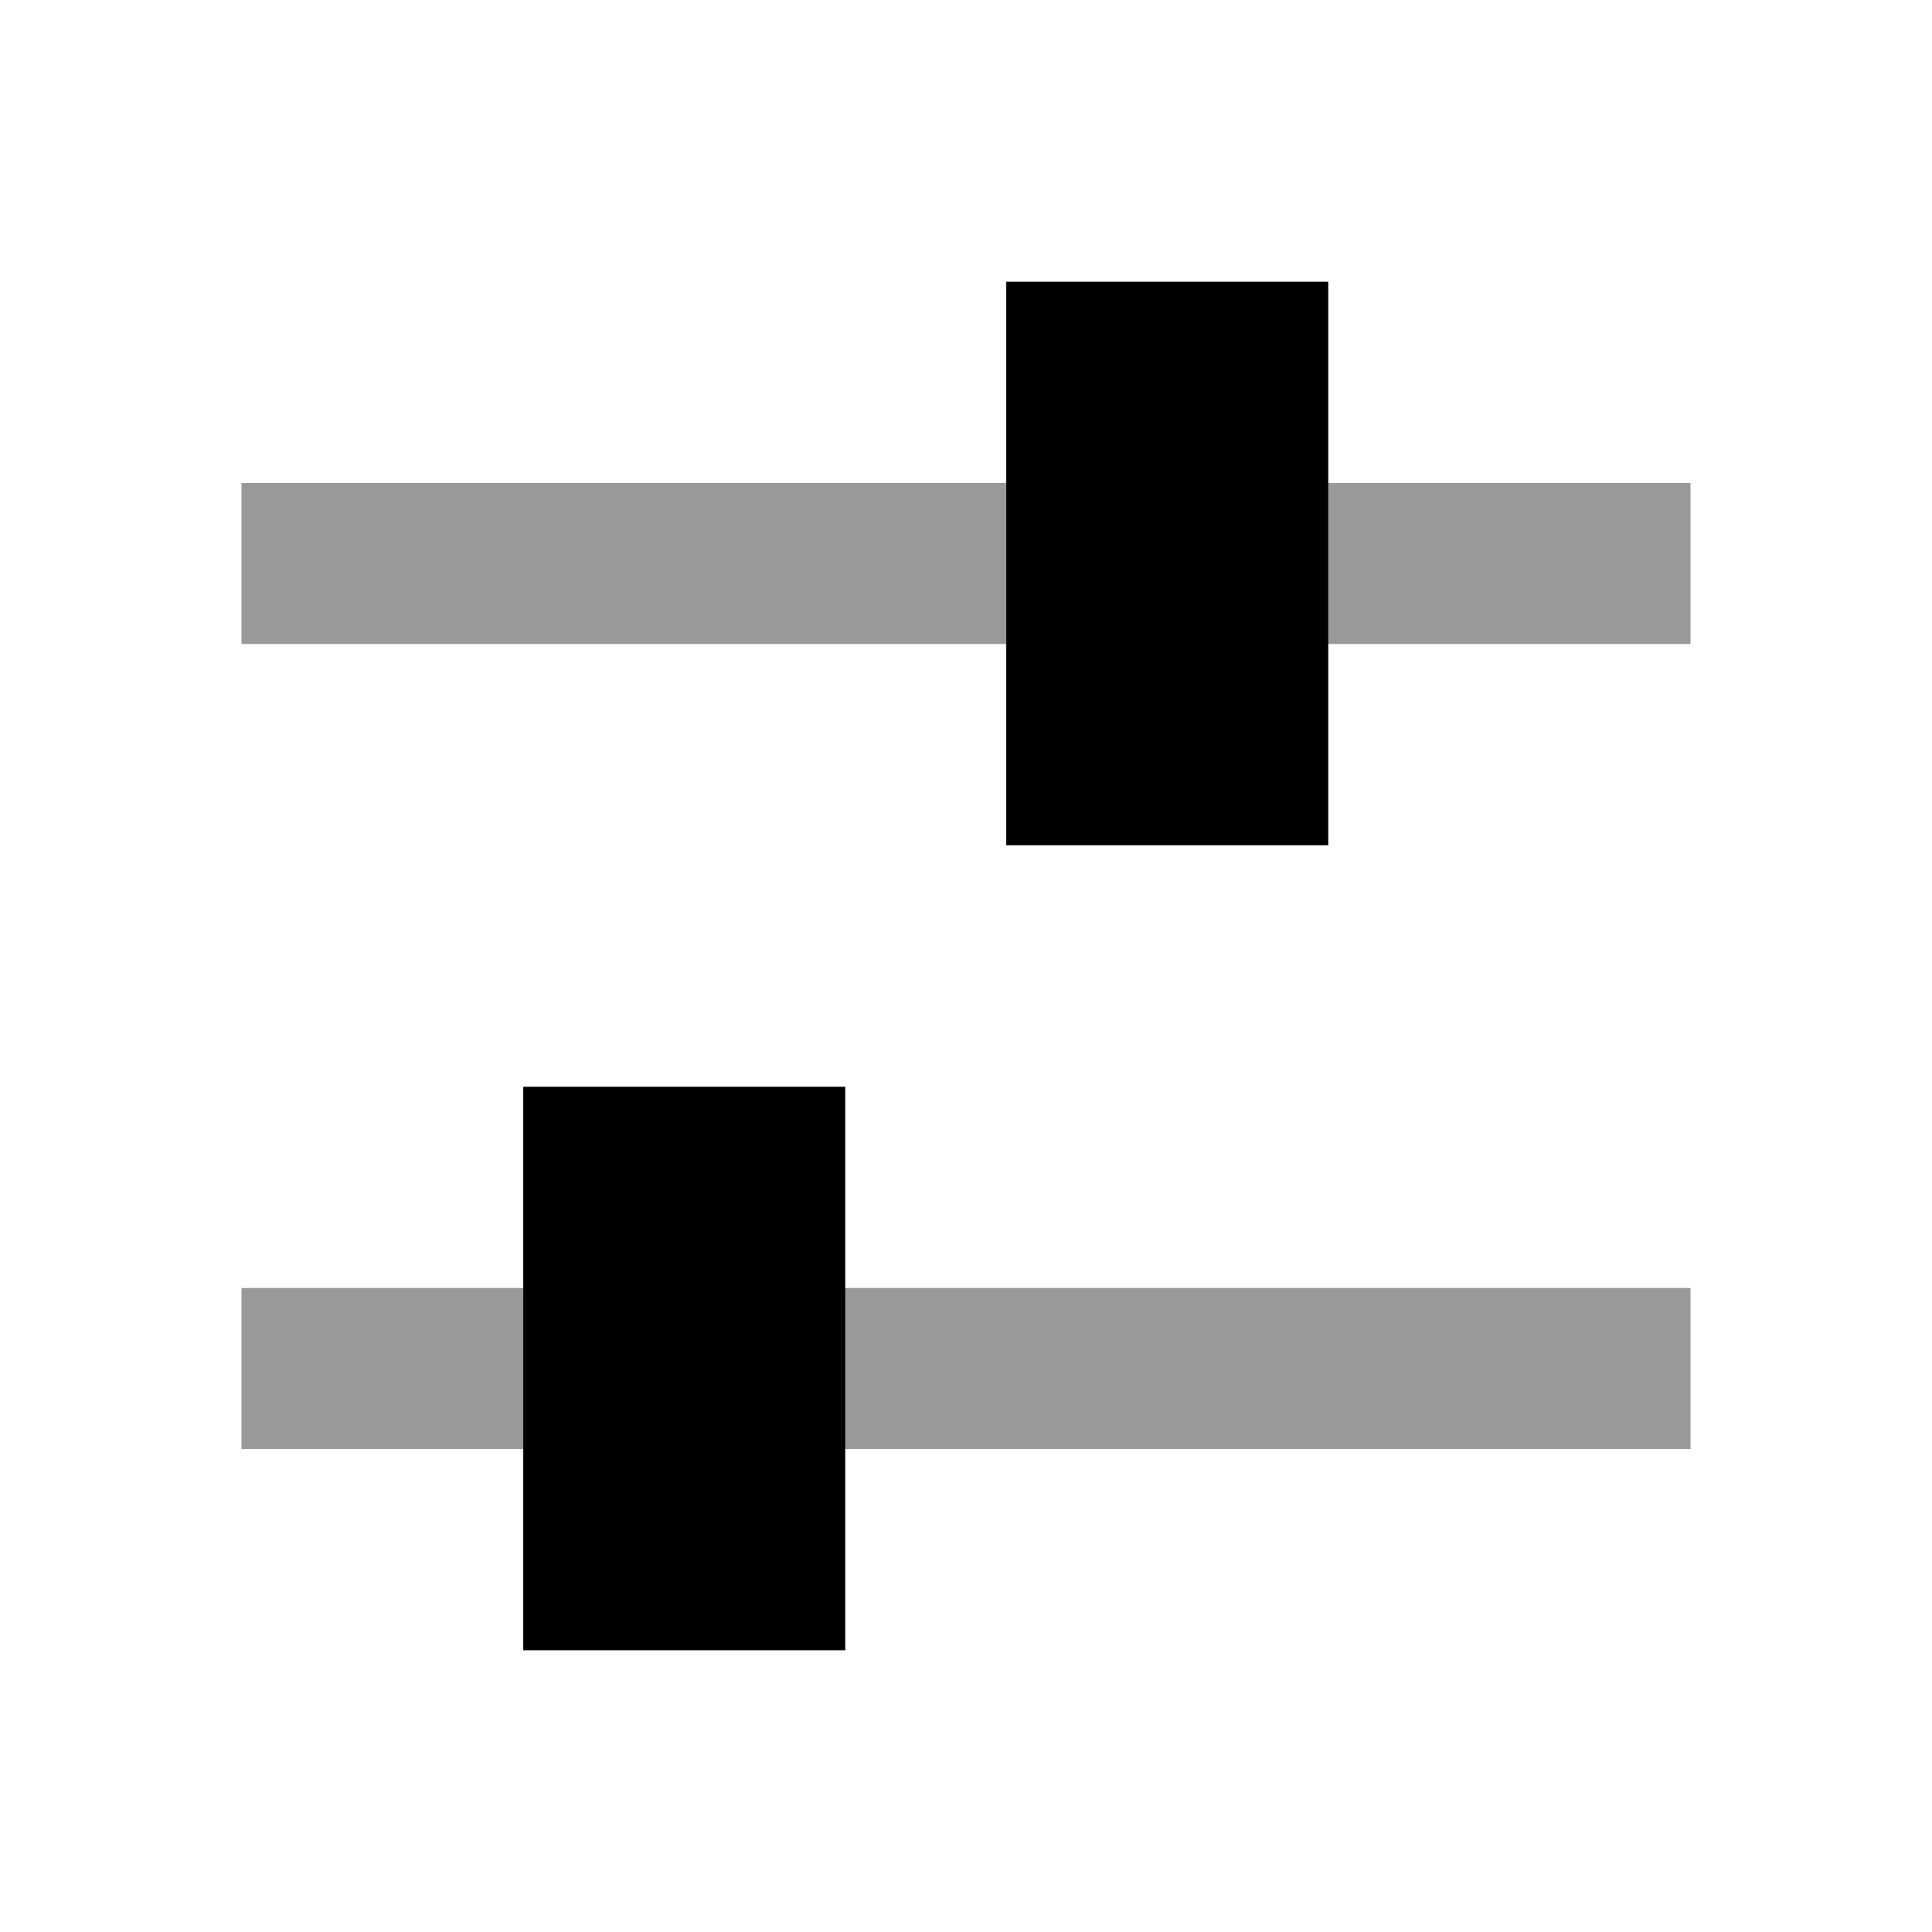
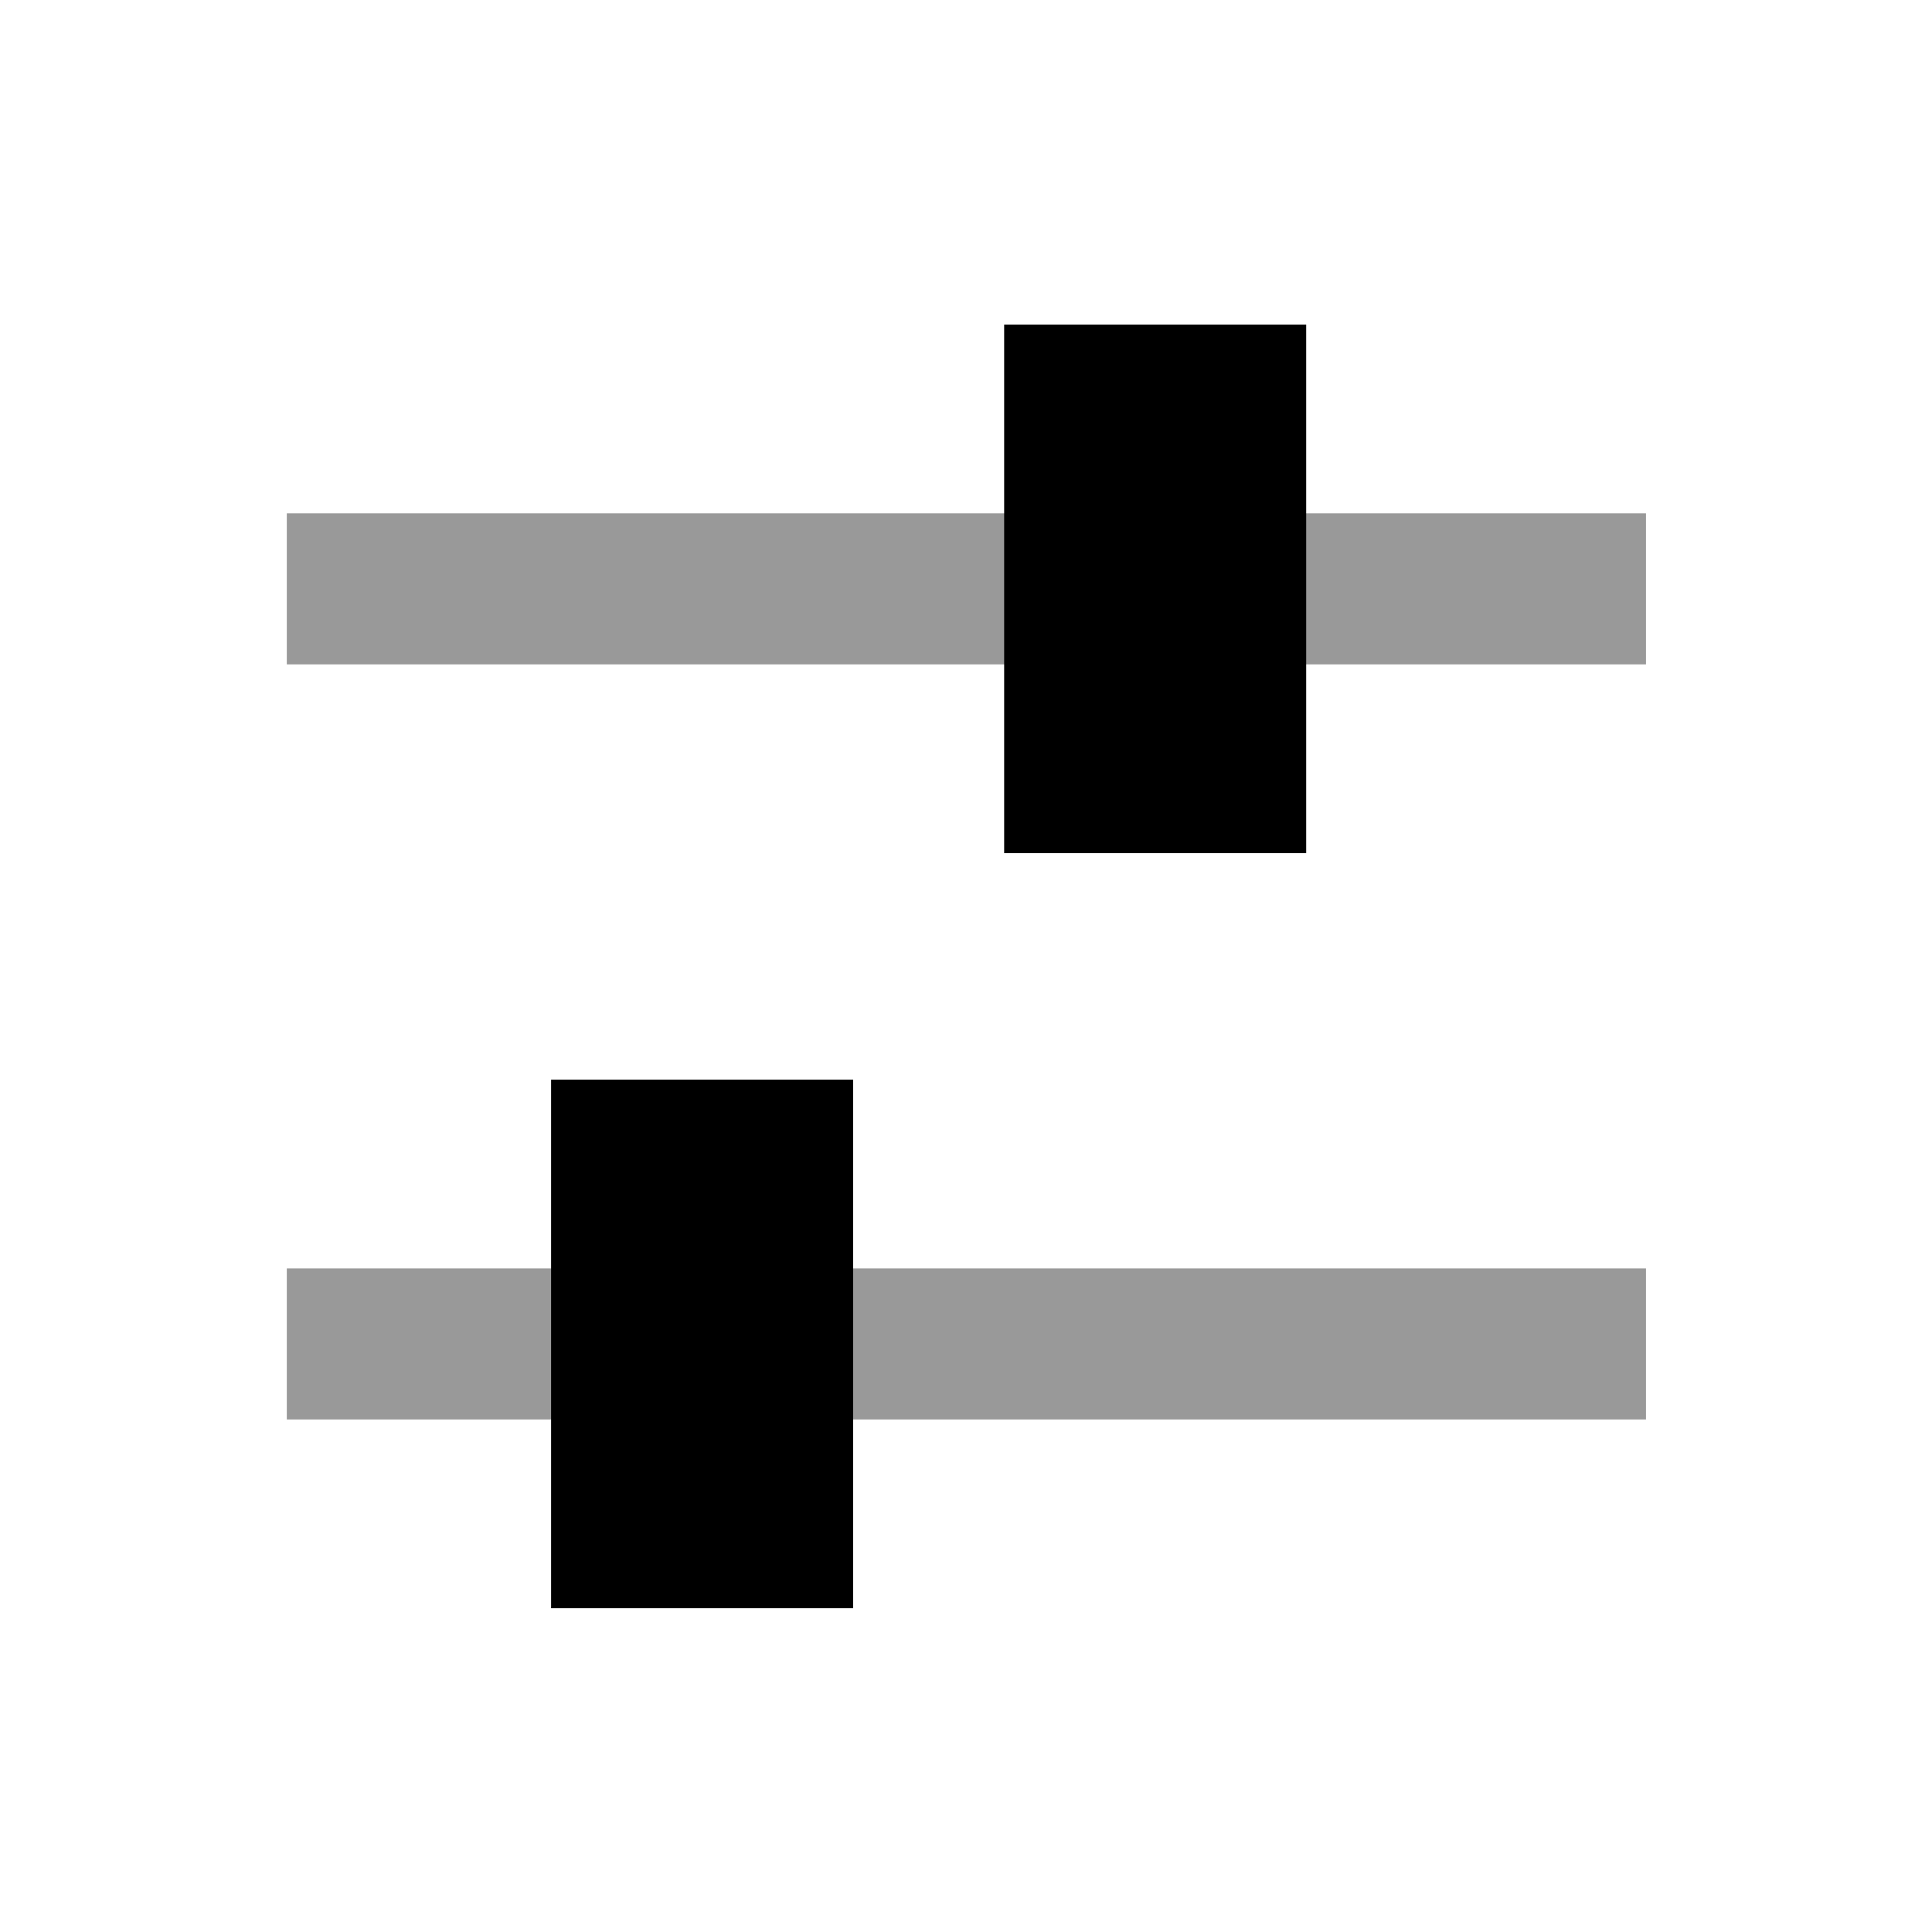
<svg xmlns="http://www.w3.org/2000/svg" viewBox="0 0 24 24" fill="currentColor" fill-rule="evenodd">
-   <g class="ff-secondary" opacity=".4">
-     <path fill="none" stroke="currentColor" stroke-width="2" stroke-linecap="butt" stroke-linejoin="miter" d="M3 7h18M3 17h18" />
-   </g>
-   <g class="ff-primary">
-     <path d="M12.5 3.5h4v7h-4zM6.5 13.5h4v7h-4z" />
+   <g data-ajuste="1" transform="translate(12.005 12.005) scale(0.938) translate(-12 -12)">
+     <g class="ff-secondary" opacity=".4">
+       <path fill="none" stroke="currentColor" stroke-width="2" stroke-linecap="butt" stroke-linejoin="miter" d="M3 7h18M3 17h18" />
+     </g>
+     <g class="ff-primary">
+       <path d="M12.5 3.5h4v7h-4zM6.5 13.5h4v7h-4z" />
+     </g>
  </g>
</svg>
